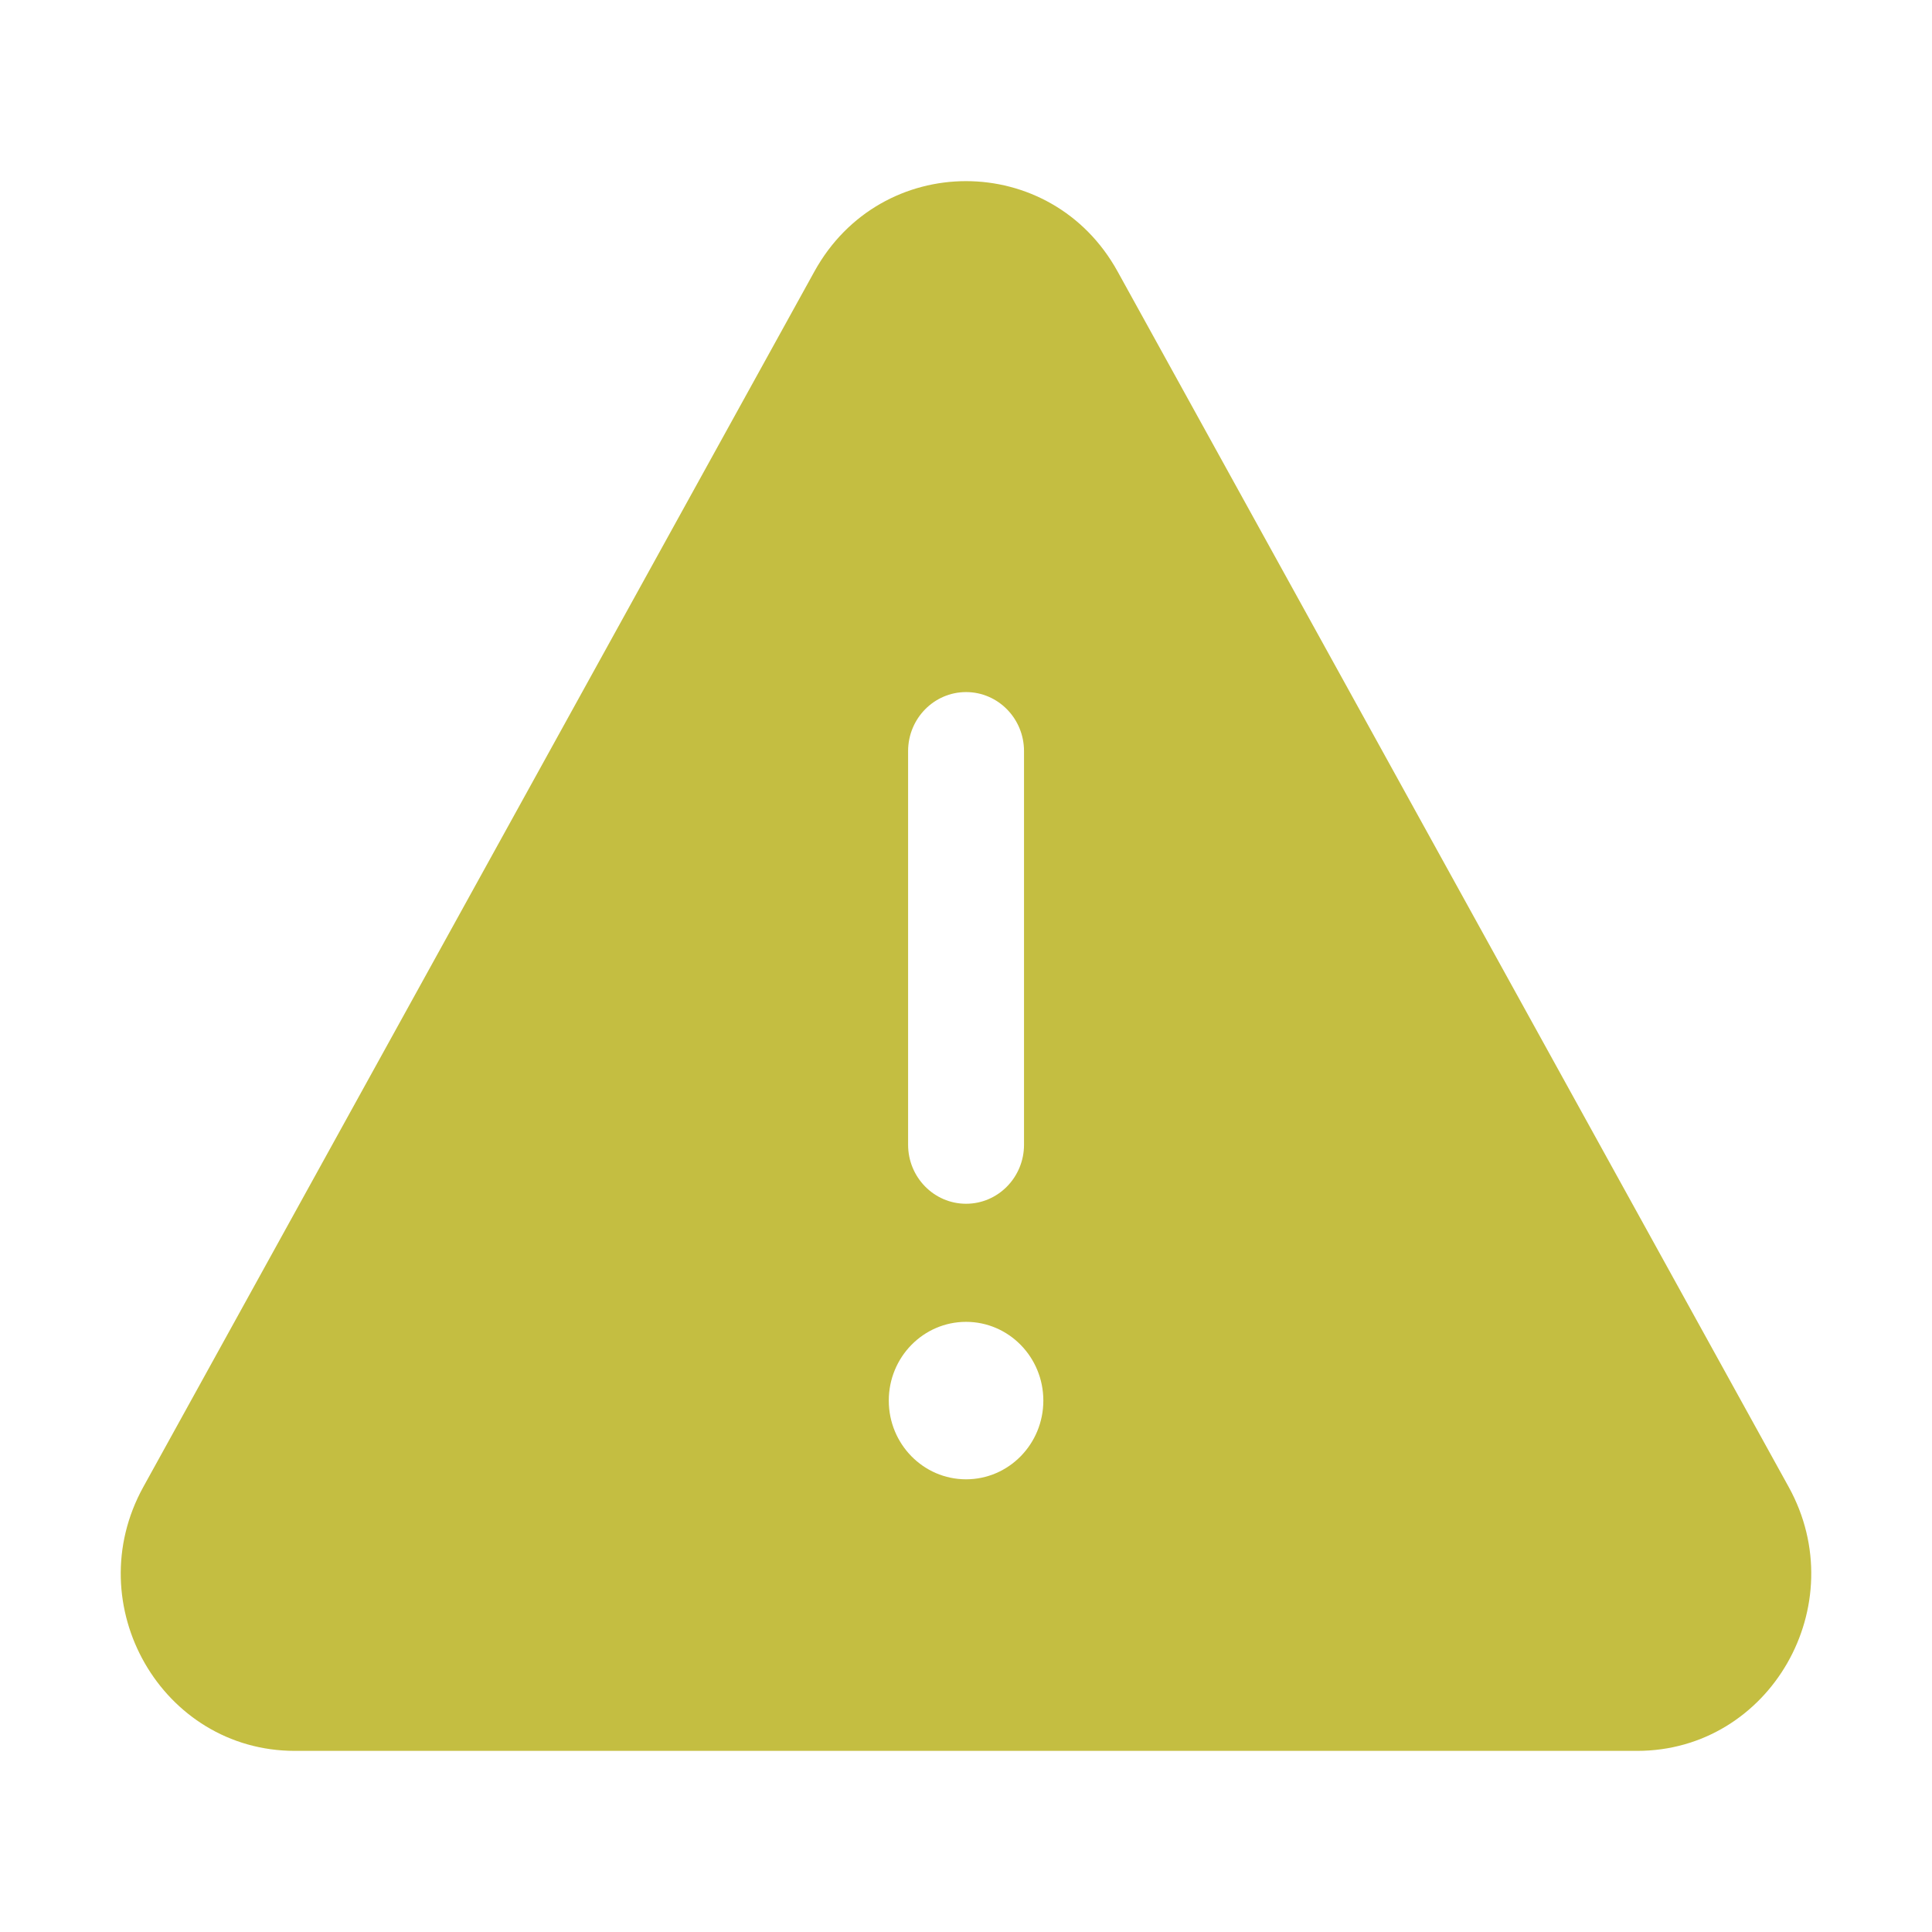
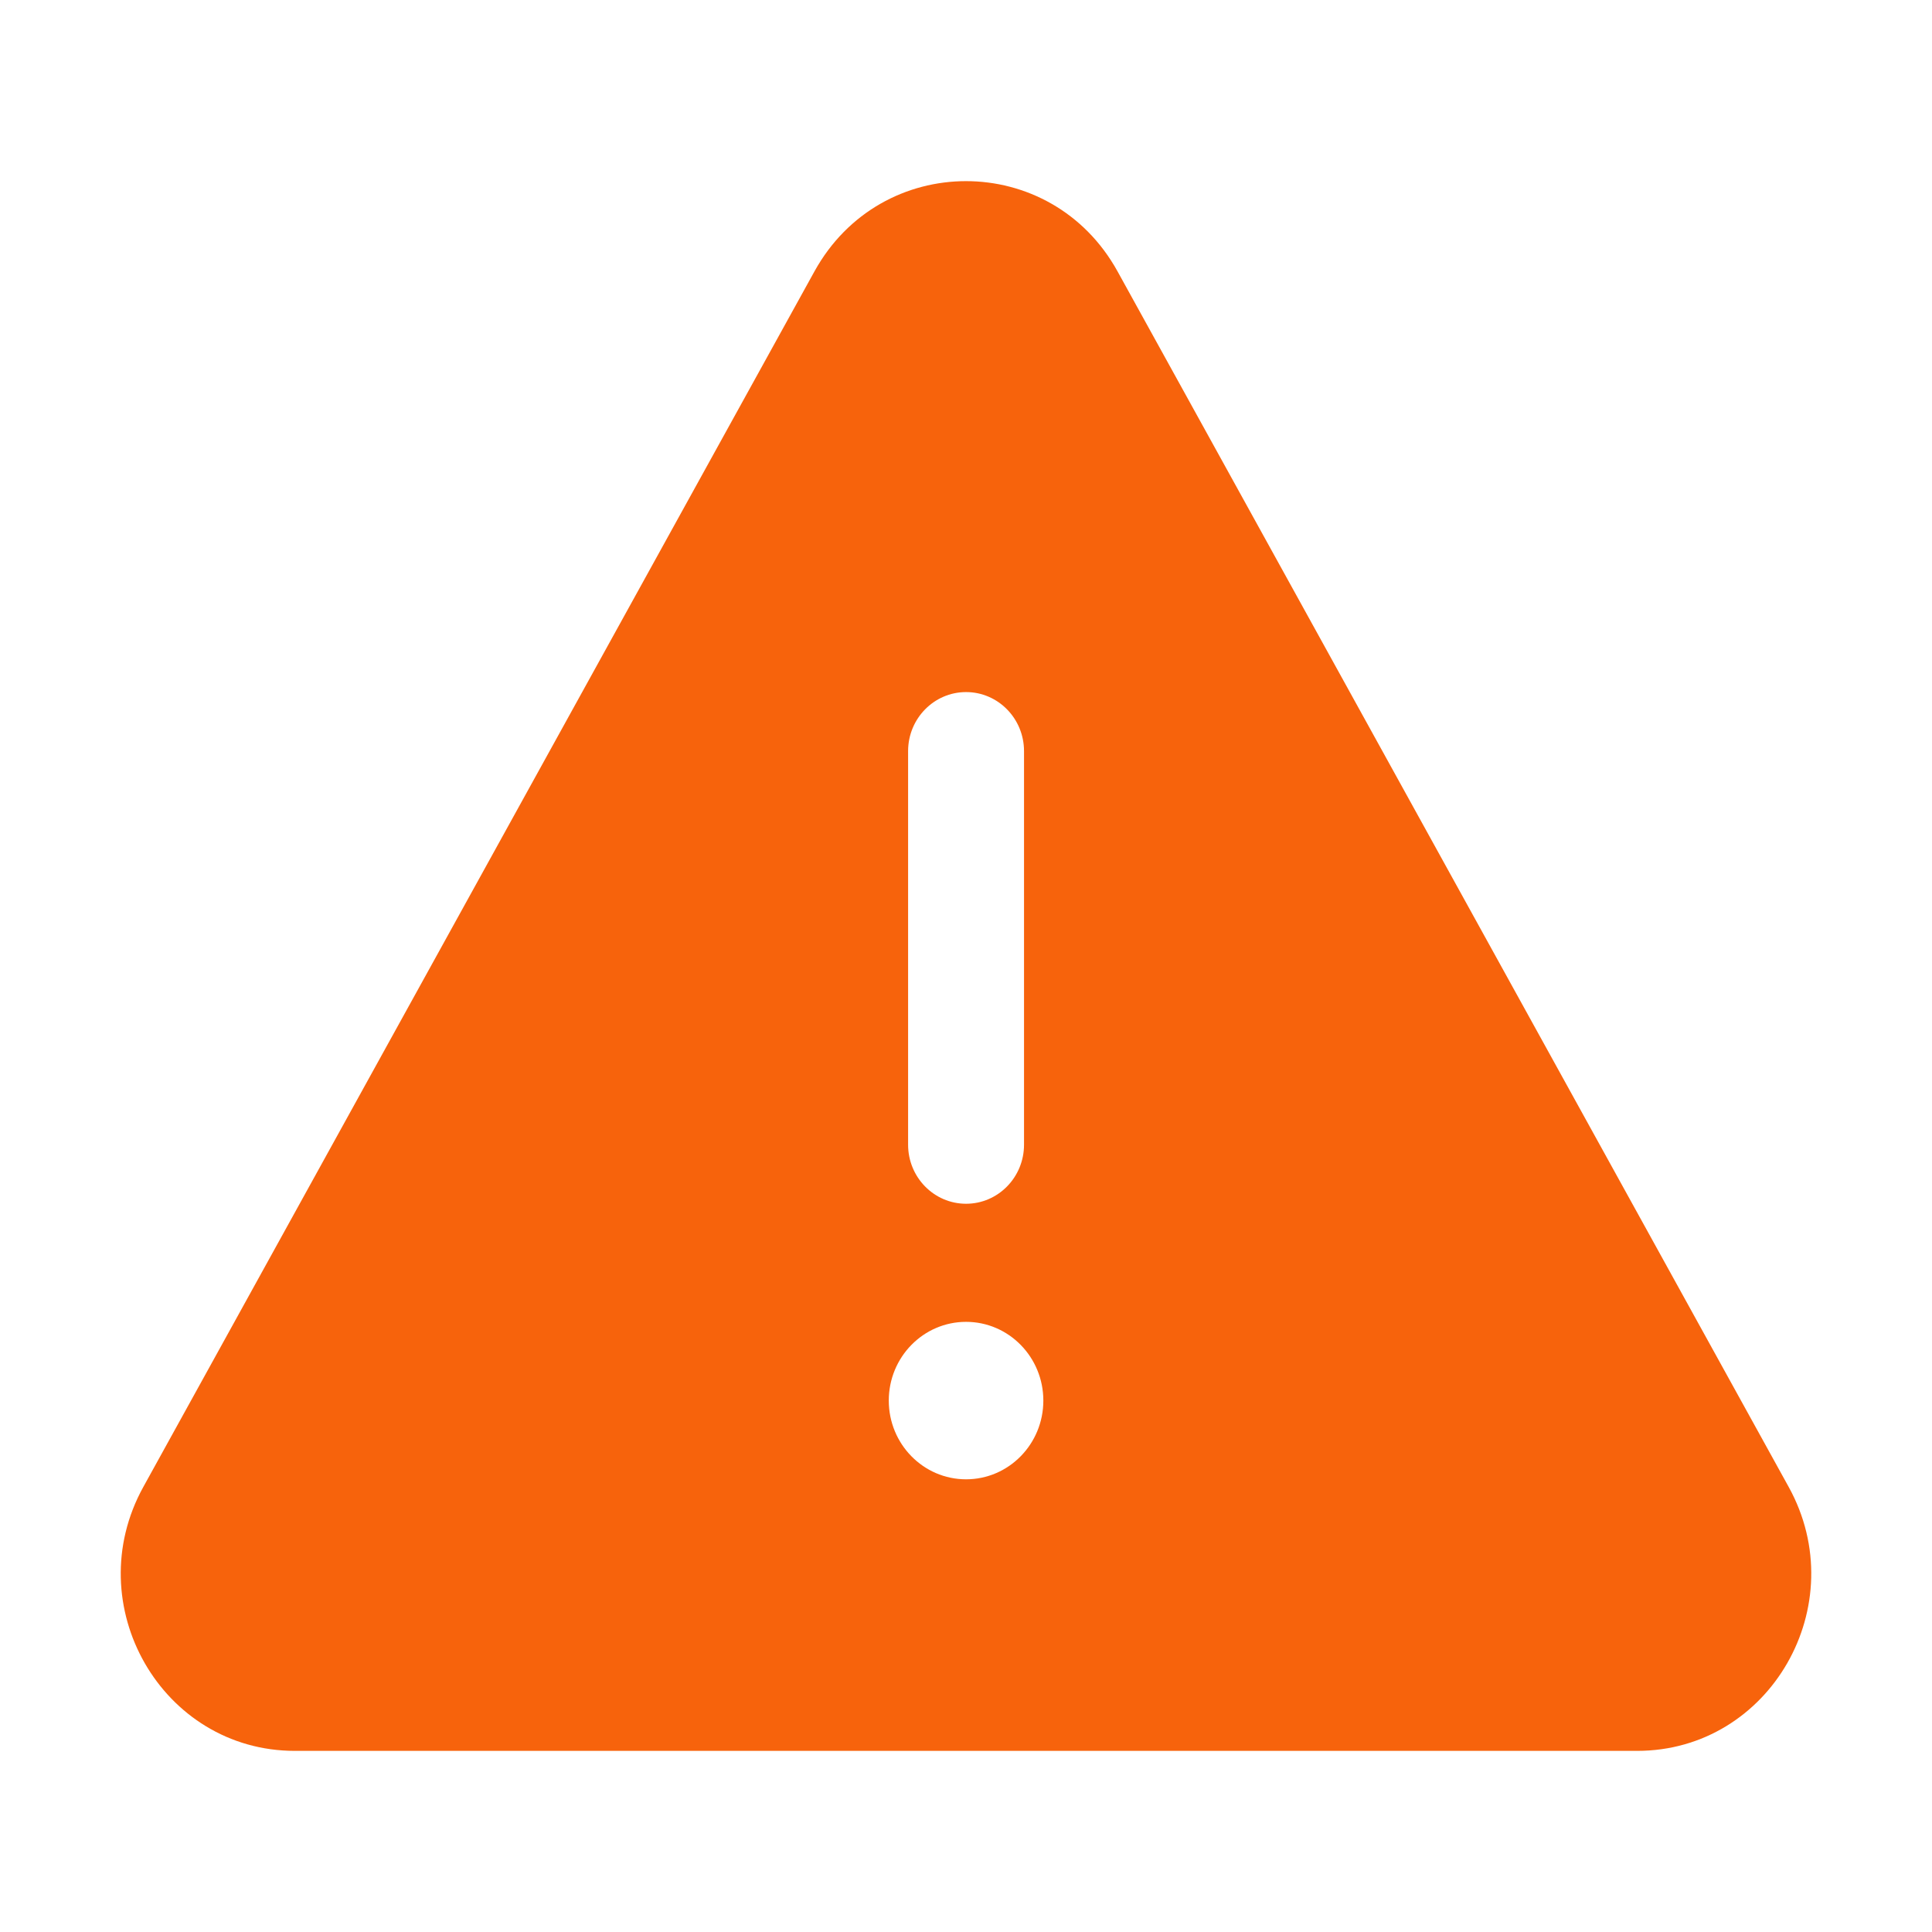
<svg xmlns="http://www.w3.org/2000/svg" width="32" height="32" viewBox="0 0 32 32" fill="none">
-   <path d="M13.49 4.495C14.591 2.502 17.409 2.502 18.51 4.495L29.626 24.628C30.706 26.584 29.319 29 27.116 29H4.884C2.681 29 1.294 26.584 2.374 24.628L13.49 4.495ZM16.001 11.463C15.471 11.463 15.041 11.901 15.041 12.441V18.96C15.041 19.5 15.471 19.938 16.001 19.938C16.531 19.938 16.961 19.5 16.961 18.96V12.441C16.961 11.901 16.531 11.463 16.001 11.463ZM17.281 23.198C17.281 22.478 16.708 21.894 16.001 21.894C15.294 21.894 14.721 22.478 14.721 23.198C14.721 23.918 15.294 24.502 16.001 24.502C16.708 24.502 17.281 23.918 17.281 23.198Z" fill="#C4BE41" />
+   <path d="M13.49 4.495C14.591 2.502 17.409 2.502 18.51 4.495L29.626 24.628C30.706 26.584 29.319 29 27.116 29H4.884C2.681 29 1.294 26.584 2.374 24.628L13.49 4.495ZM16.001 11.463C15.471 11.463 15.041 11.901 15.041 12.441V18.96C15.041 19.5 15.471 19.938 16.001 19.938C16.531 19.938 16.961 19.5 16.961 18.96V12.441C16.961 11.901 16.531 11.463 16.001 11.463ZM17.281 23.198C17.281 22.478 16.708 21.894 16.001 21.894C15.294 21.894 14.721 22.478 14.721 23.198C14.721 23.918 15.294 24.502 16.001 24.502C16.708 24.502 17.281 23.918 17.281 23.198Z" fill="#f7630c" />
</svg>
